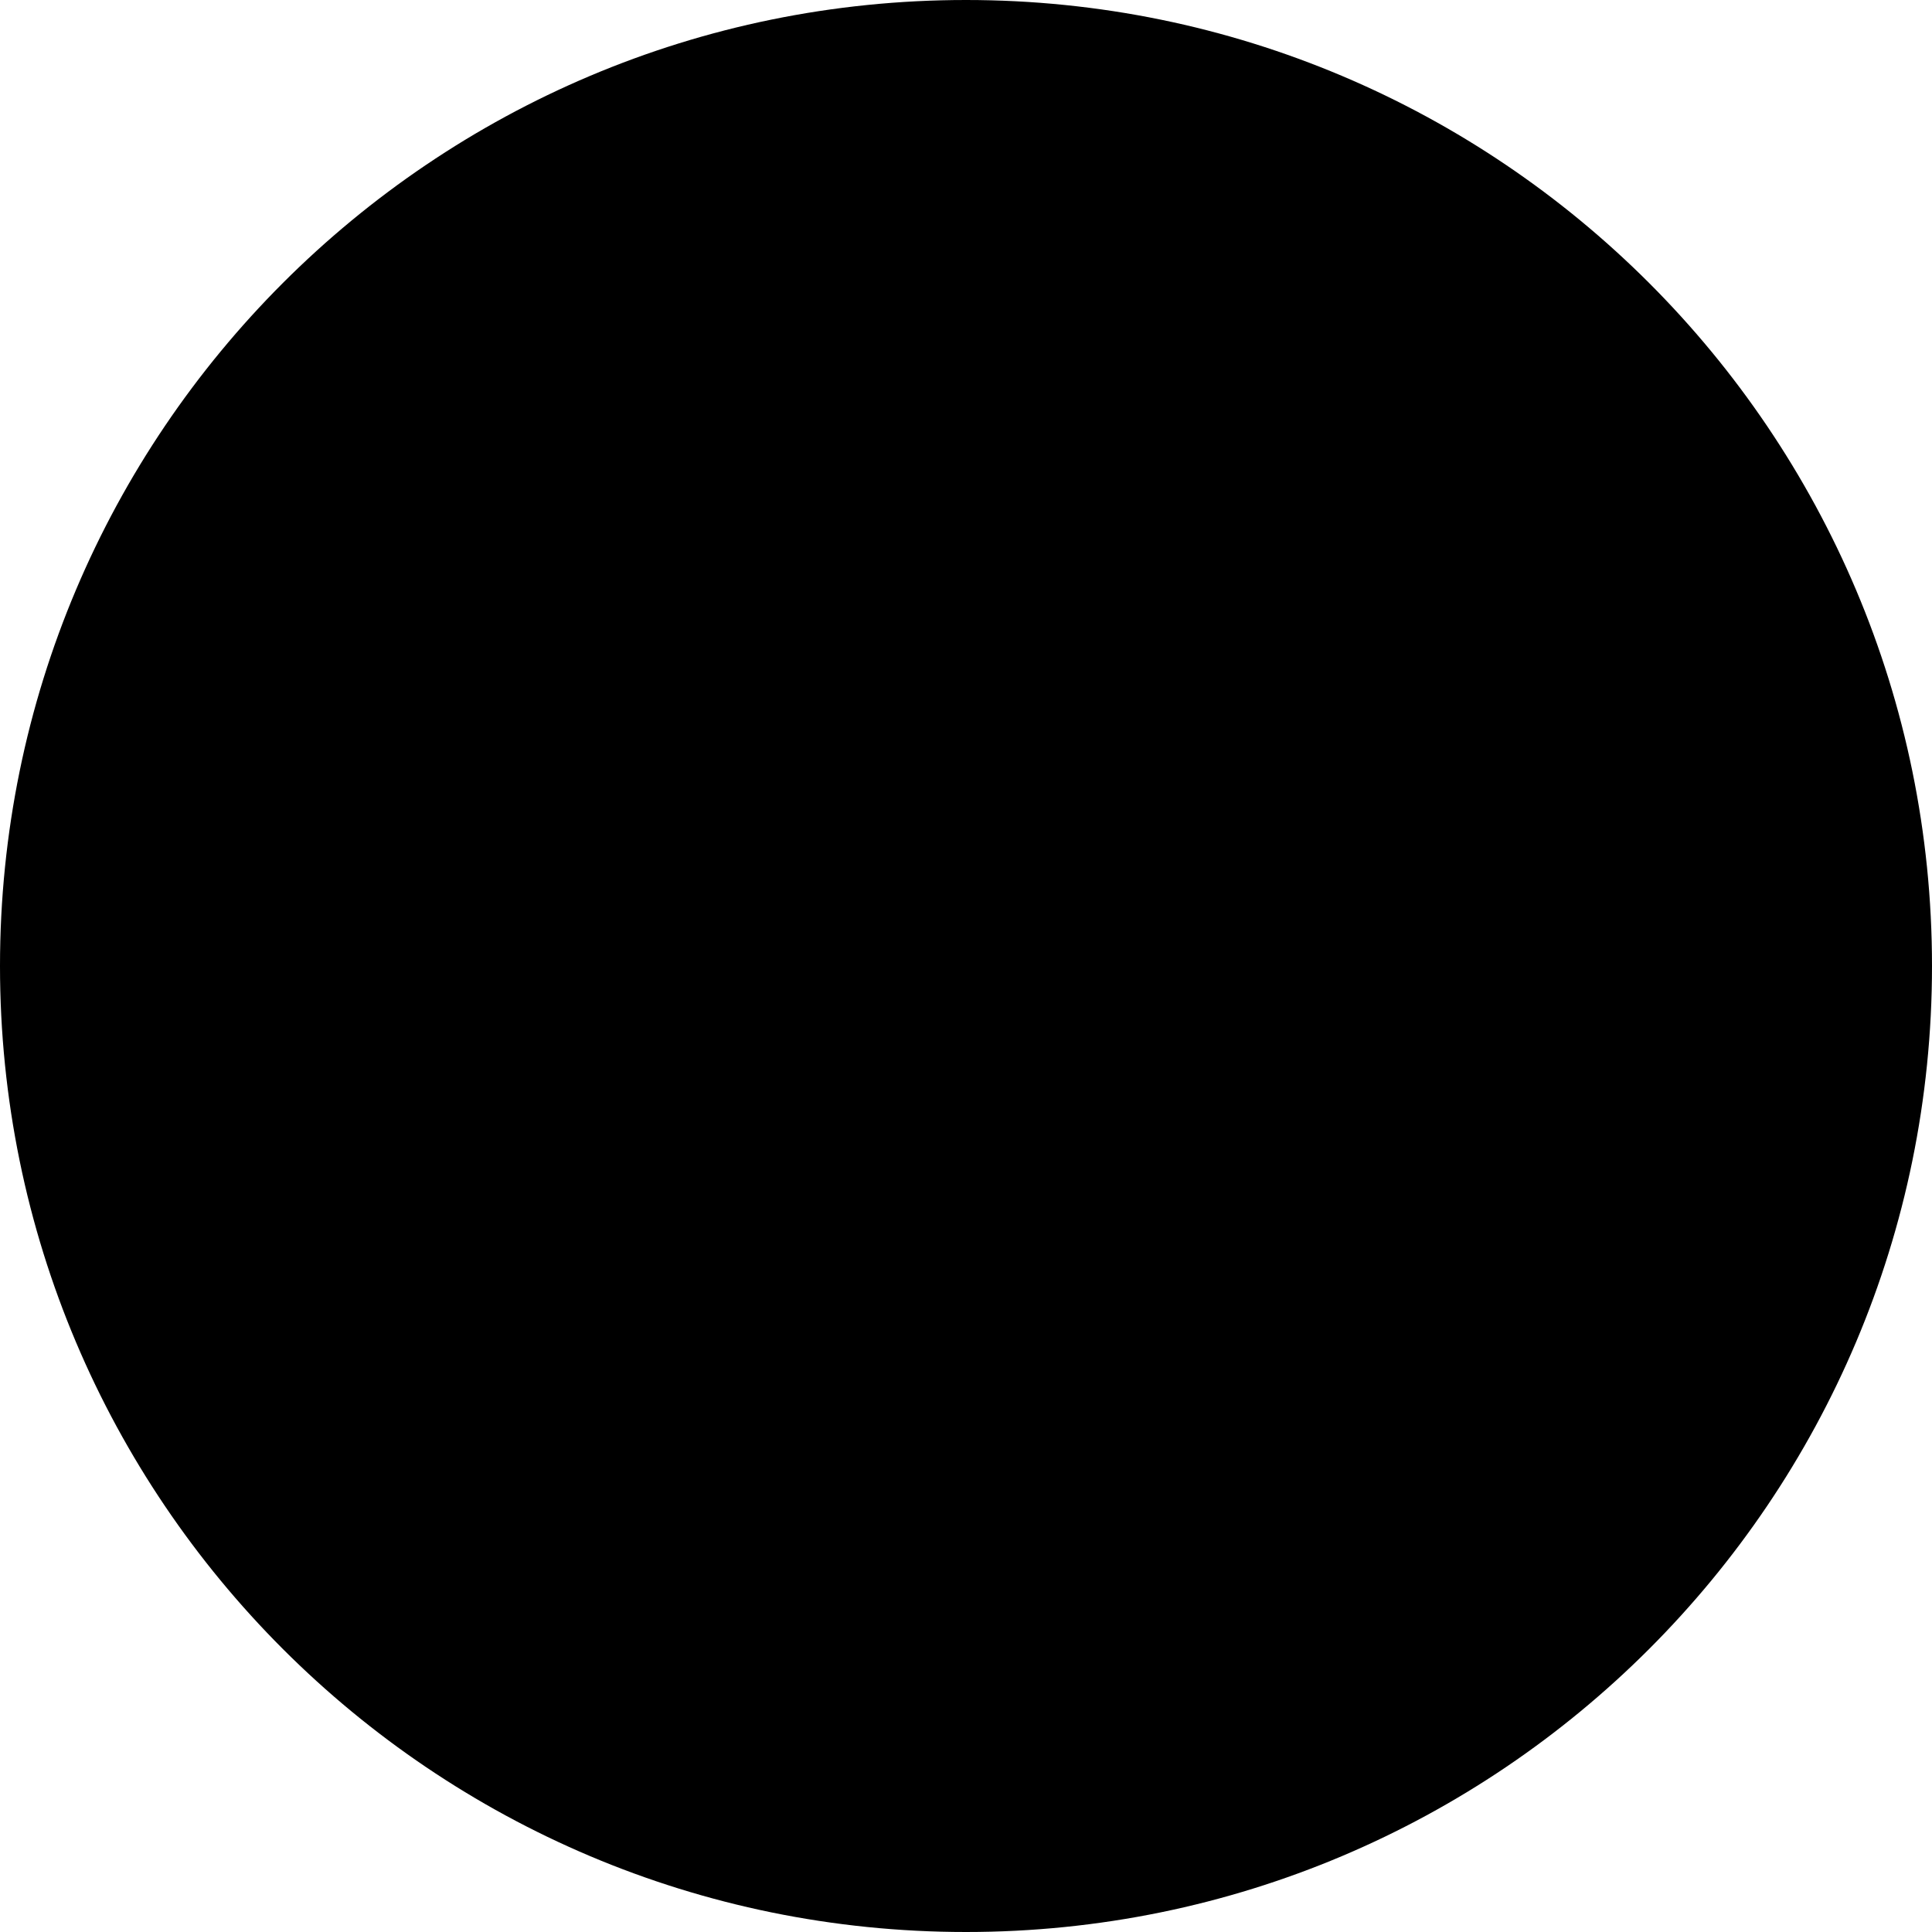
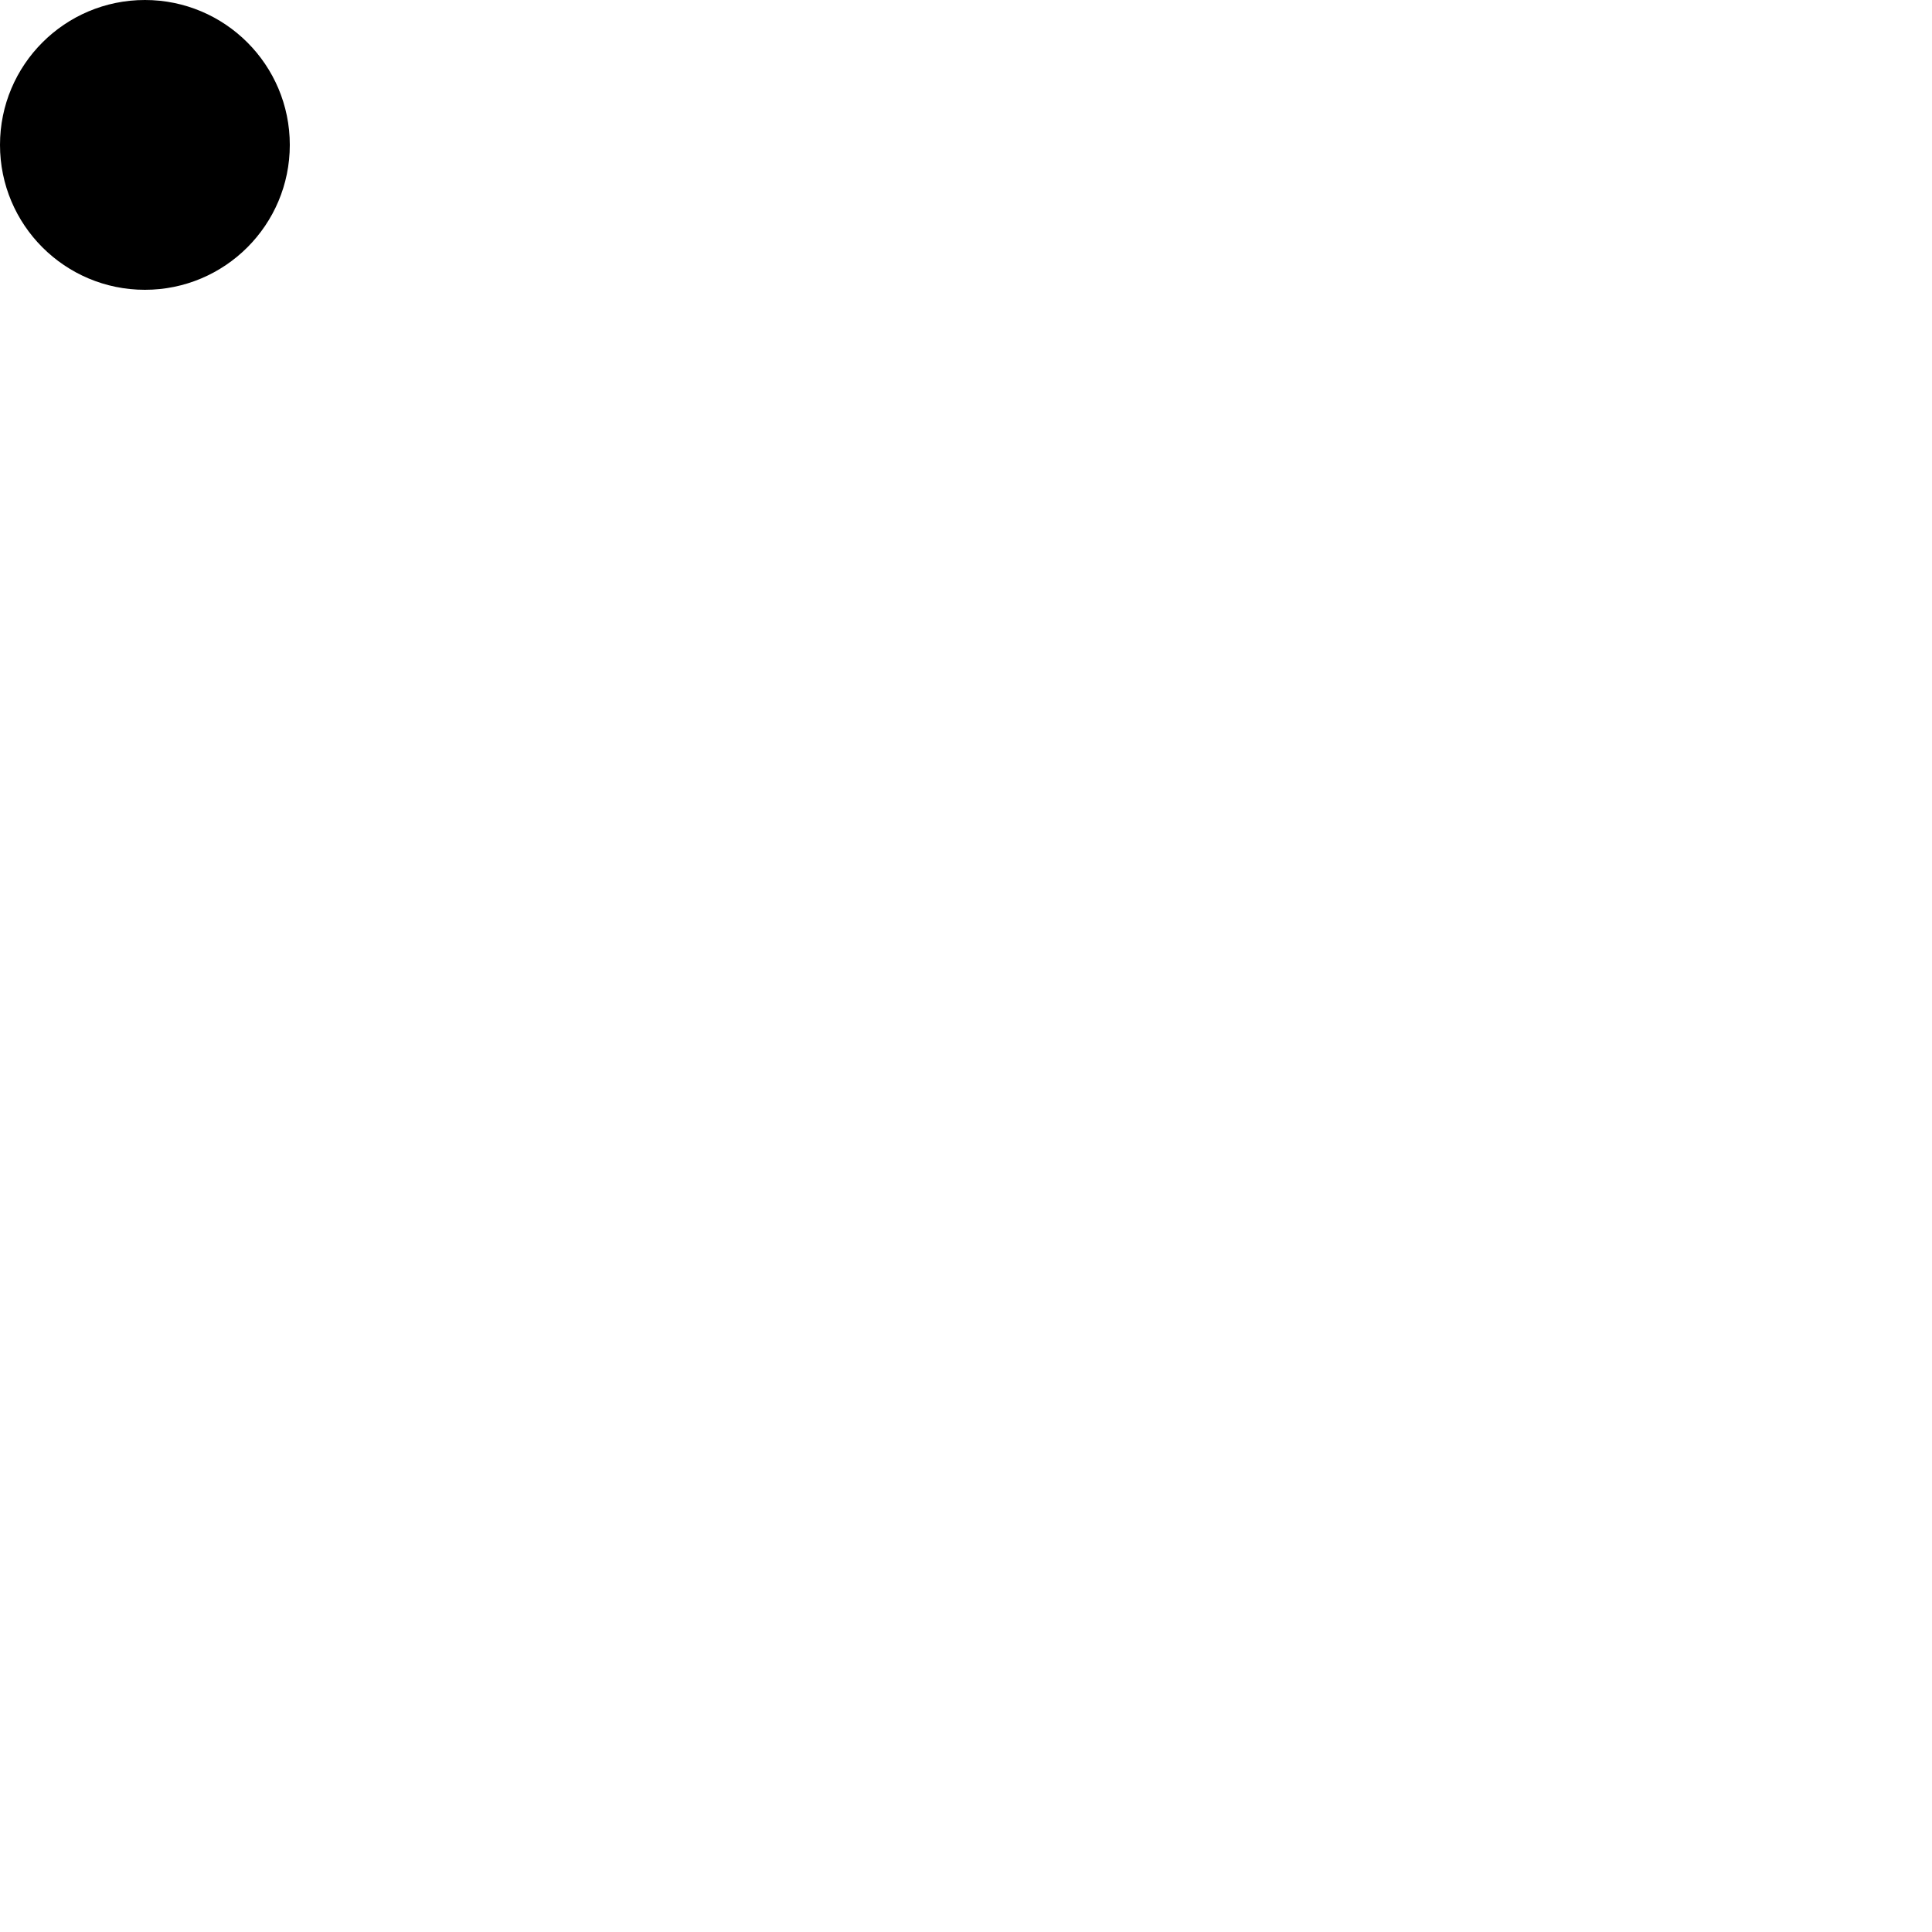
- <svg xmlns="http://www.w3.org/2000/svg" width="6px" height="6px" viewBox="0 0 6 6" version="1.1">
+ <svg xmlns="http://www.w3.org/2000/svg" width="40px" height="40px" viewBox="0 0 40 40" version="1.1">
  <defs />
  <g id="Page-1" stroke="none" stroke-width="1" fill="none" fill-rule="evenodd">
    <g id="Grid-Unit">
      <g>
        <rect x="0" y="0" width="40" height="40" />
        <circle id="Dot" fill="#000000" cx="3" cy="3" r="3" />
      </g>
    </g>
  </g>
</svg>
